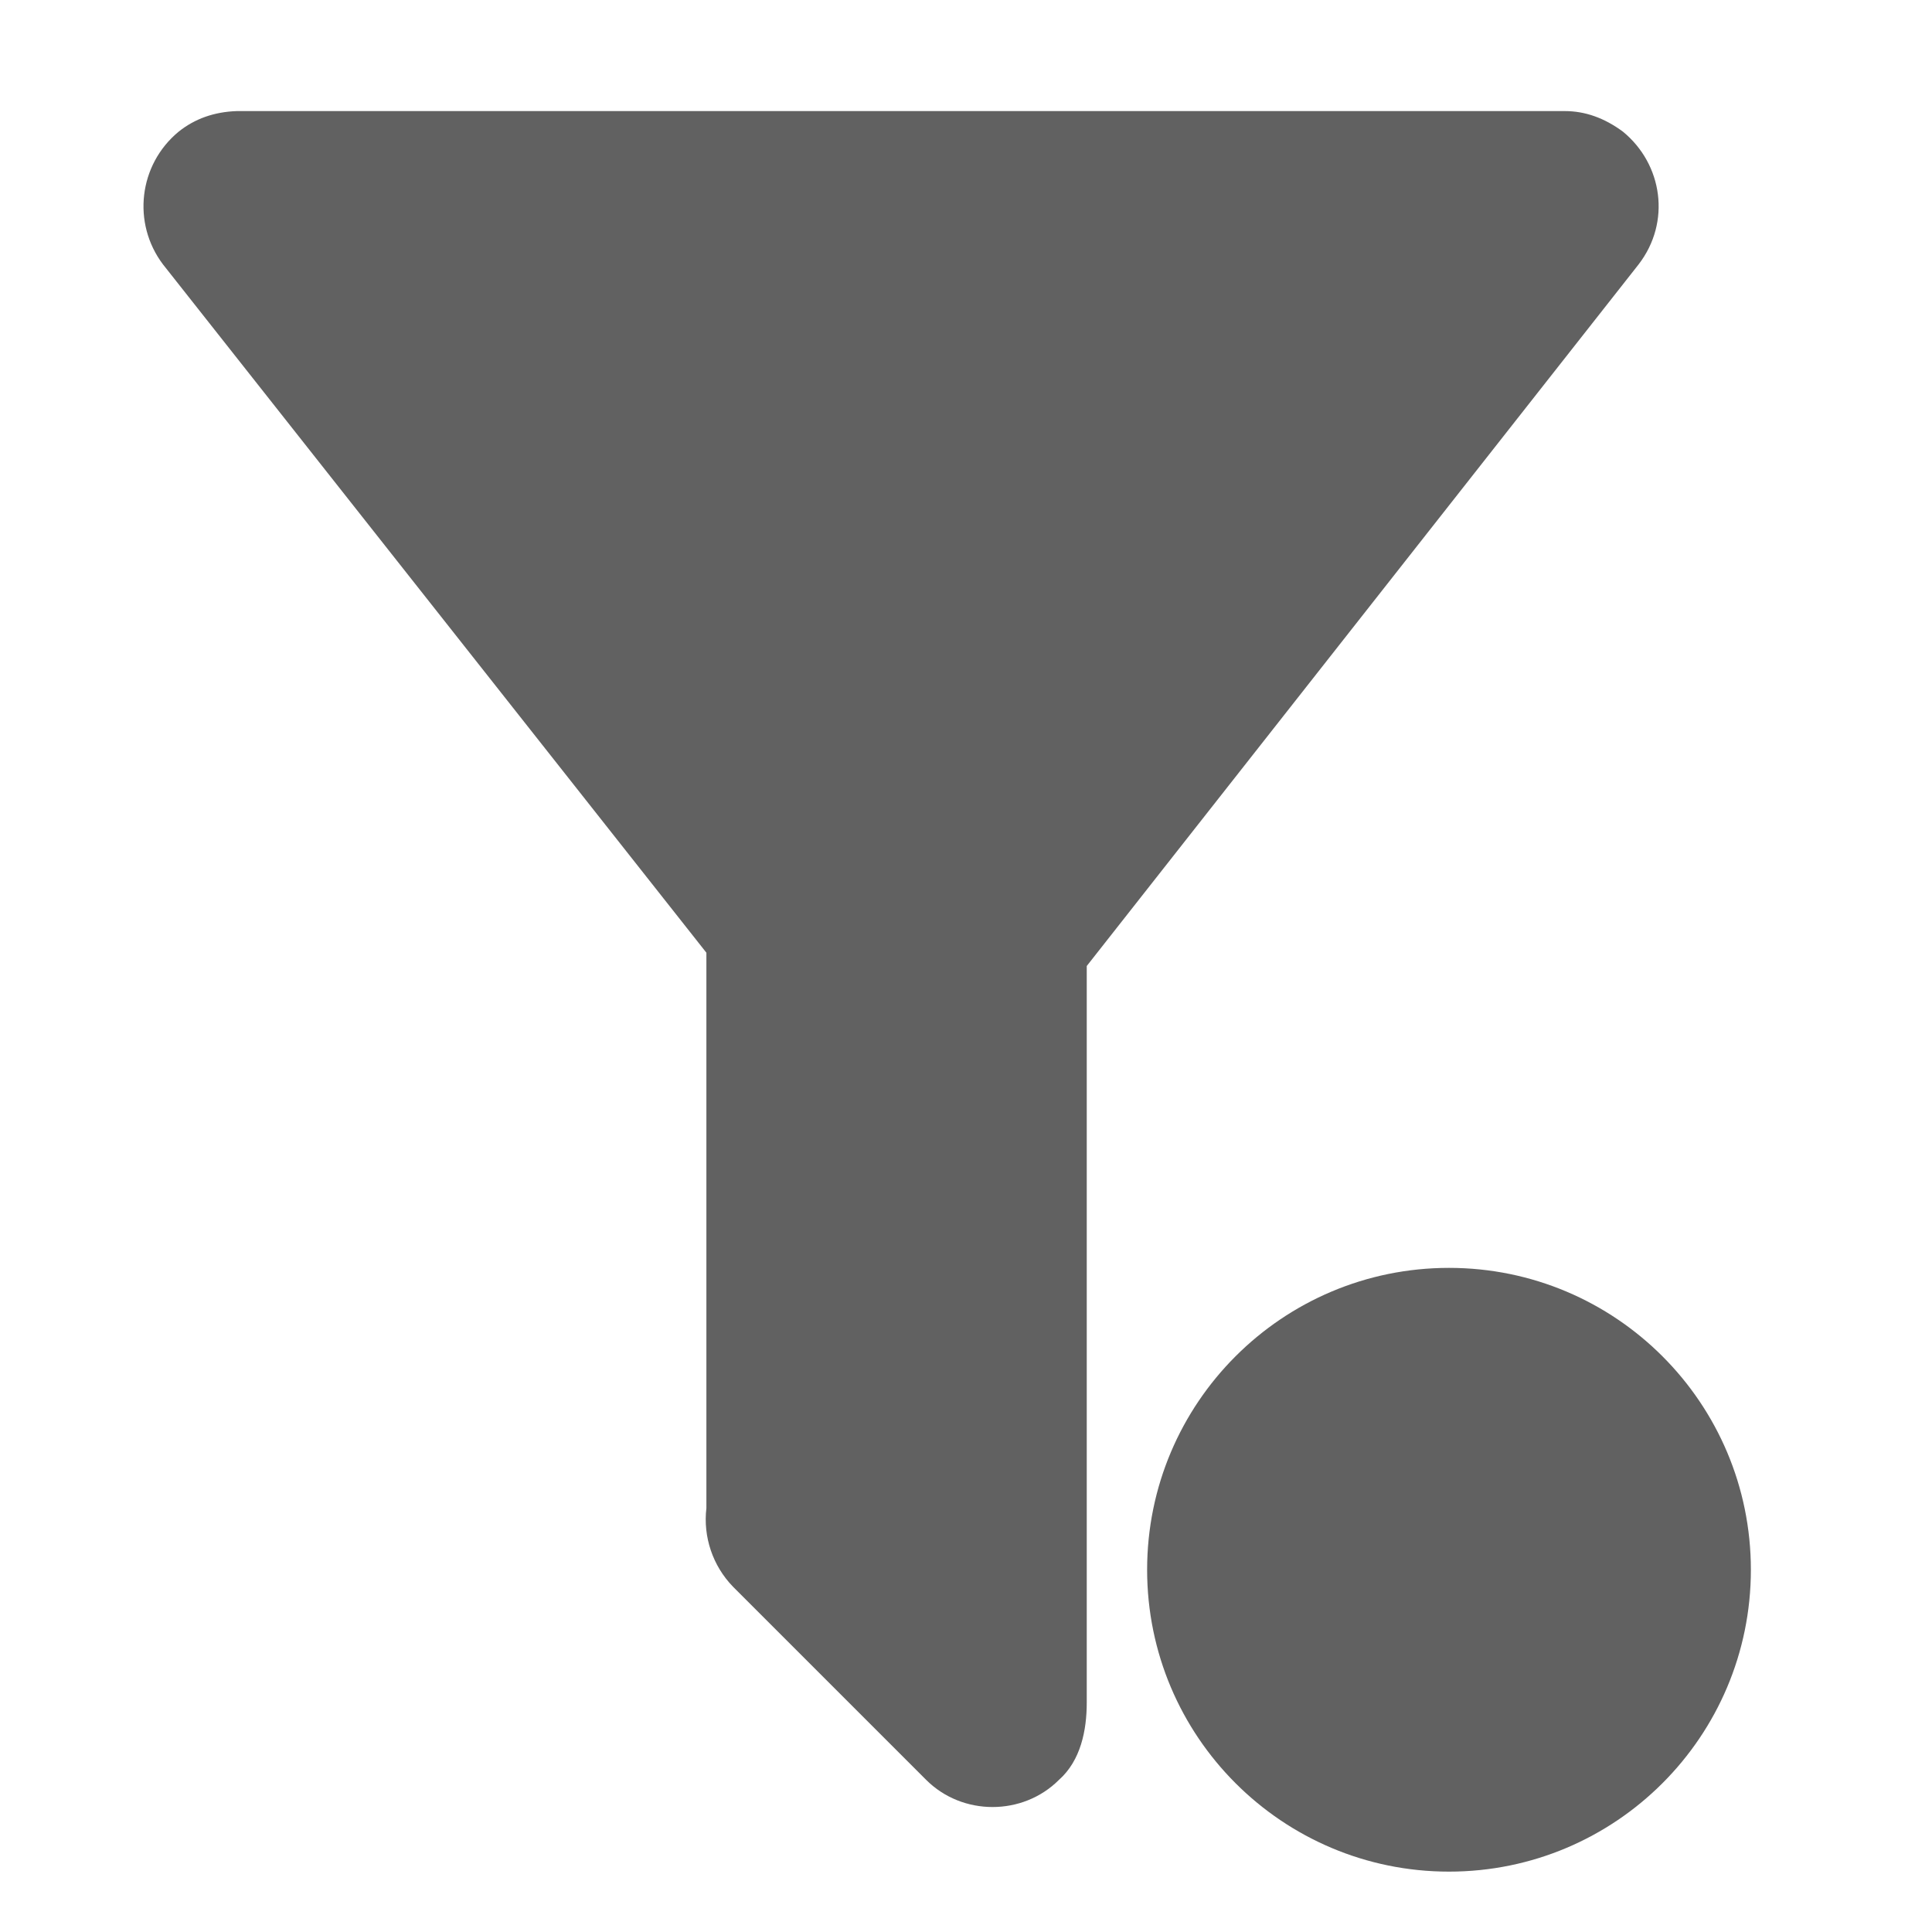
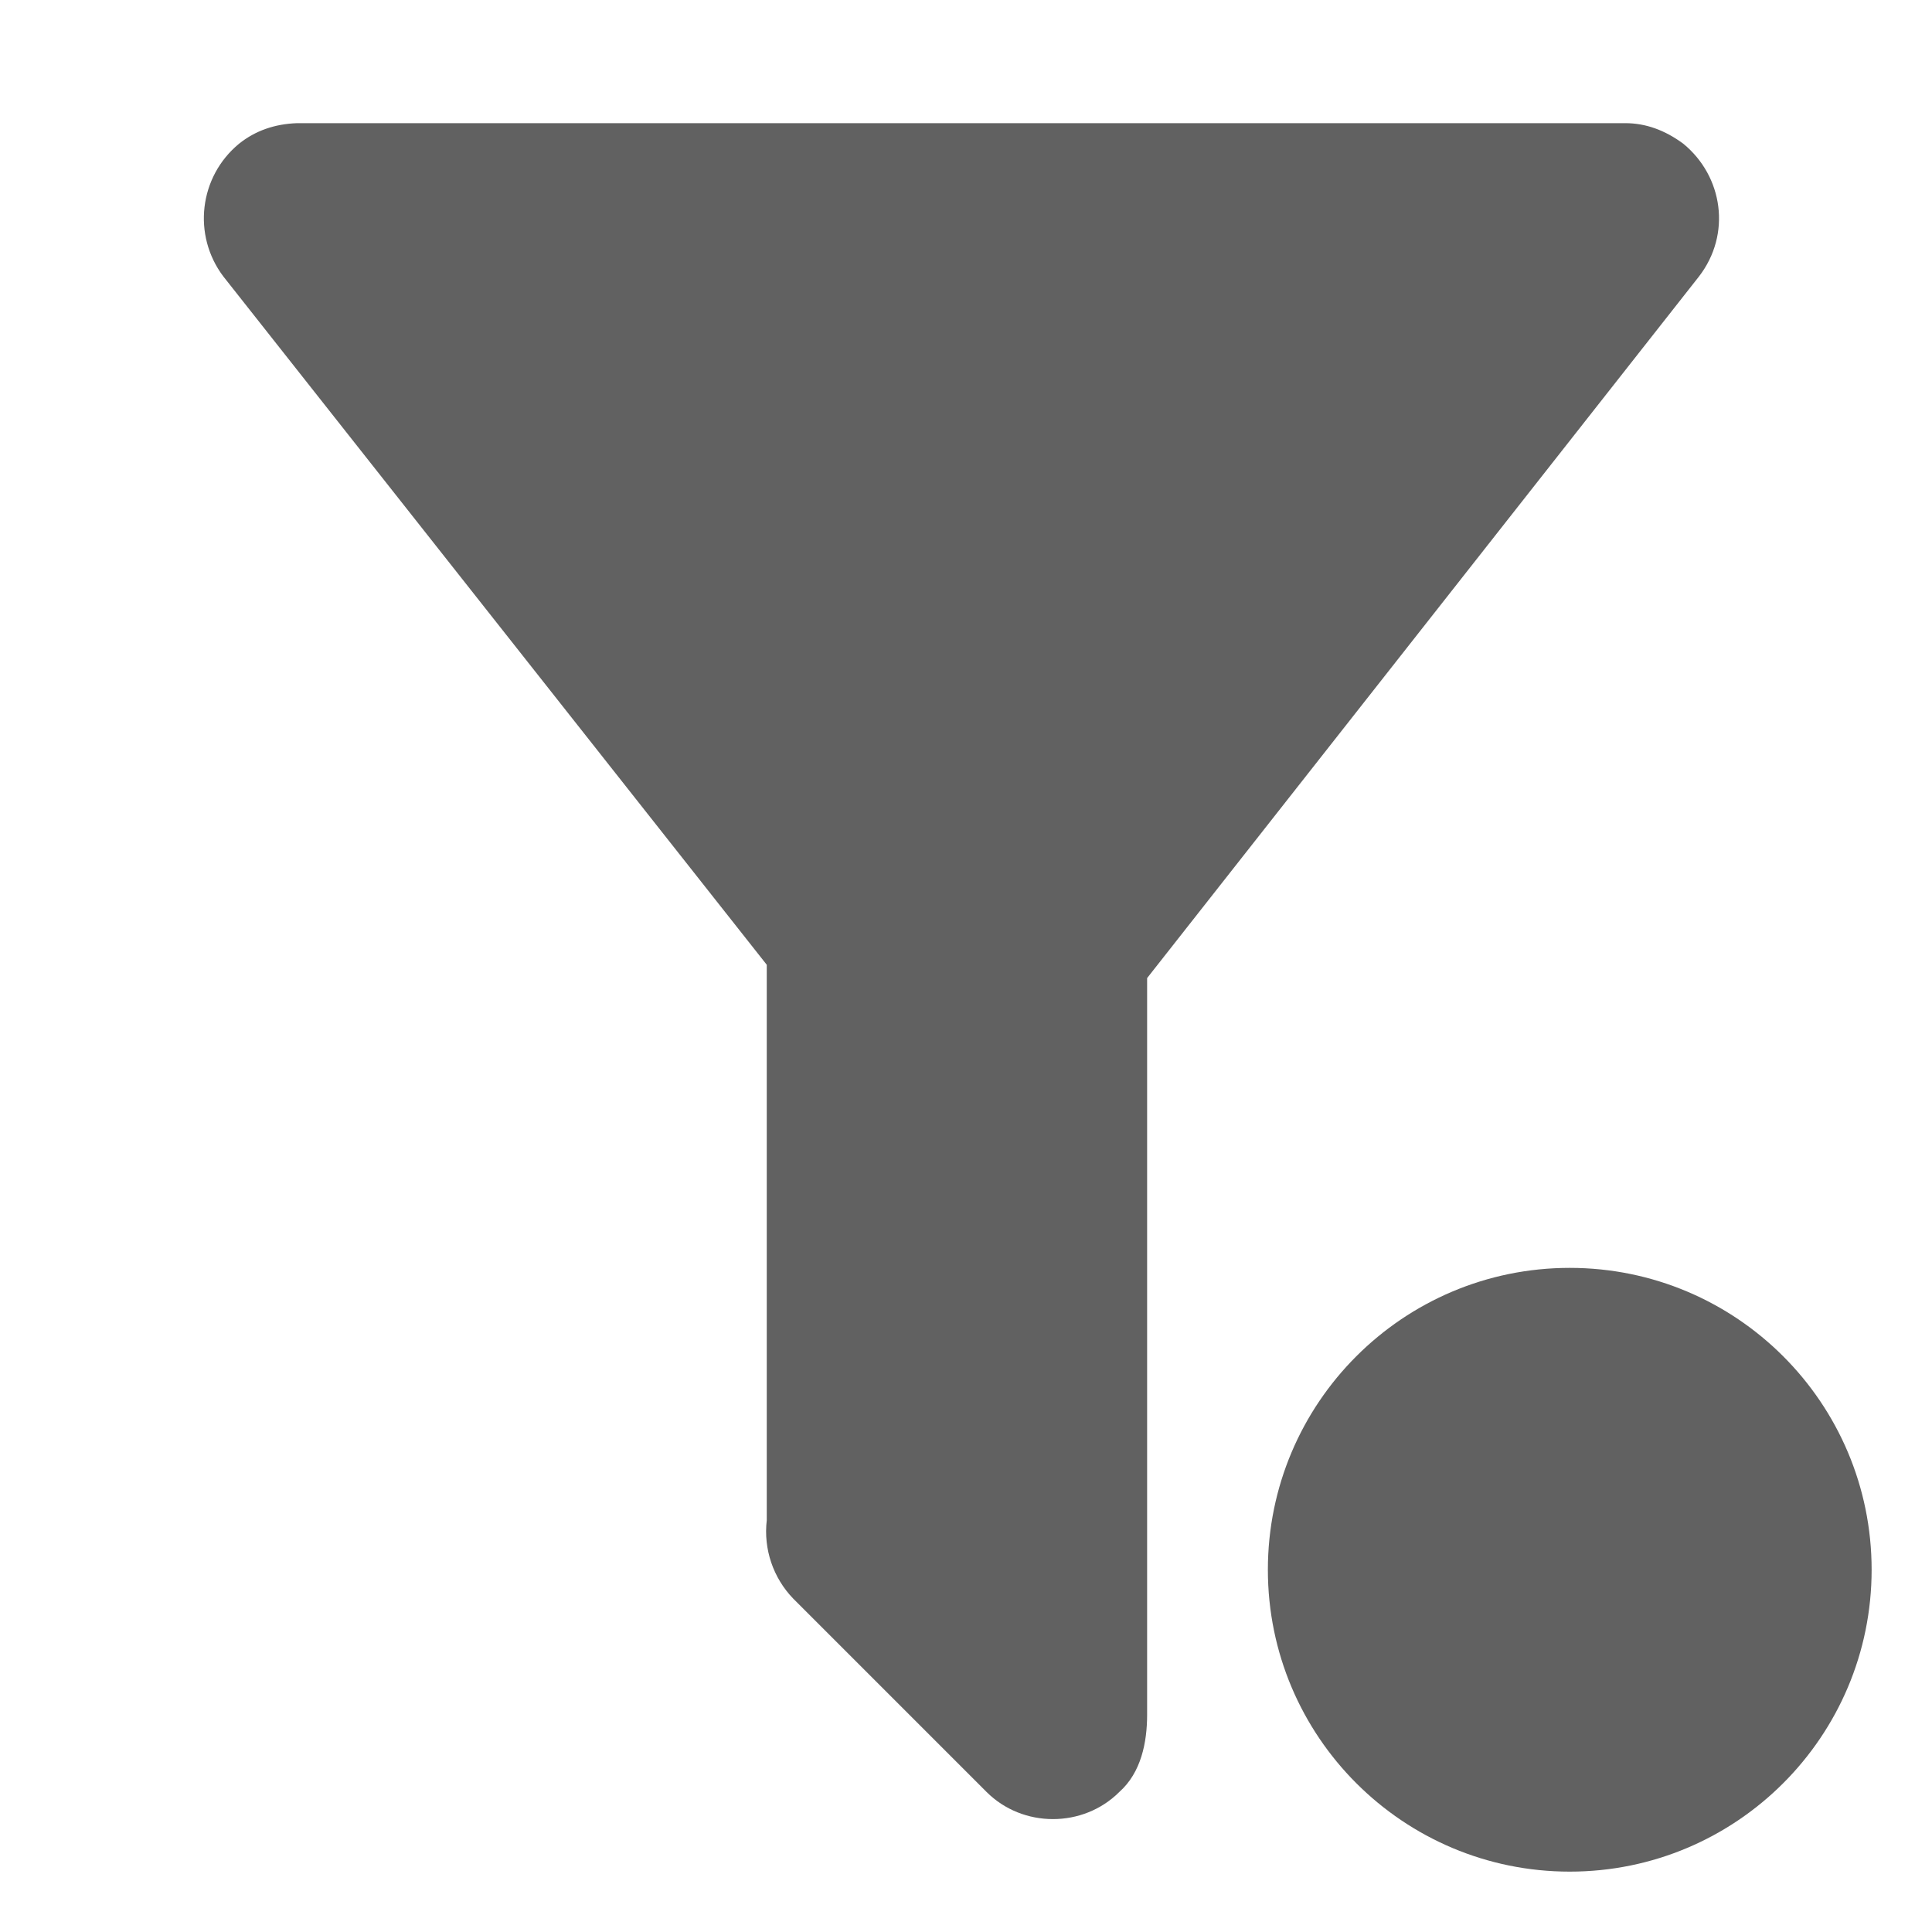
<svg xmlns="http://www.w3.org/2000/svg" width="16" height="16" viewBox="0 0 16 16">
  <g class="jp-icon3" fill="#616161">
-     <path d="m9 8v6.1c0 0.23-0.05 0.48-0.23 0.64-0.3 0.3-0.8 0.3-1.1 0l-1.6-1.6a0.8 0.8 0 0 1-0.22-0.65v-4.6l-4.5-5.7a0.8 0.8 0 0 1 0.13-1.1q0.2-0.16 0.48-0.17h11q0.25 0 0.48 0.17c0.33 0.27 0.4 0.75 0.13 1.1z" />
-     <circle cx="12" cy="13" r="2.5" />
+     <path d="m9.5 8.1v6.1c0 0.23-0.05 0.48-0.23 0.64-0.3 0.3-0.8 0.3-1.1 0l-1.6-1.6a0.8 0.8 0 0 1-0.22-0.65v-4.6l-4.5-5.7a0.8 0.8 0 0 1 0.13-1.1q0.2-0.16 0.48-0.17h11q0.25 0 0.48 0.17c0.33 0.27 0.4 0.75 0.13 1.1z" />
+     <circle cx="13" cy="13" r="2.5" />
  </g>
</svg>
